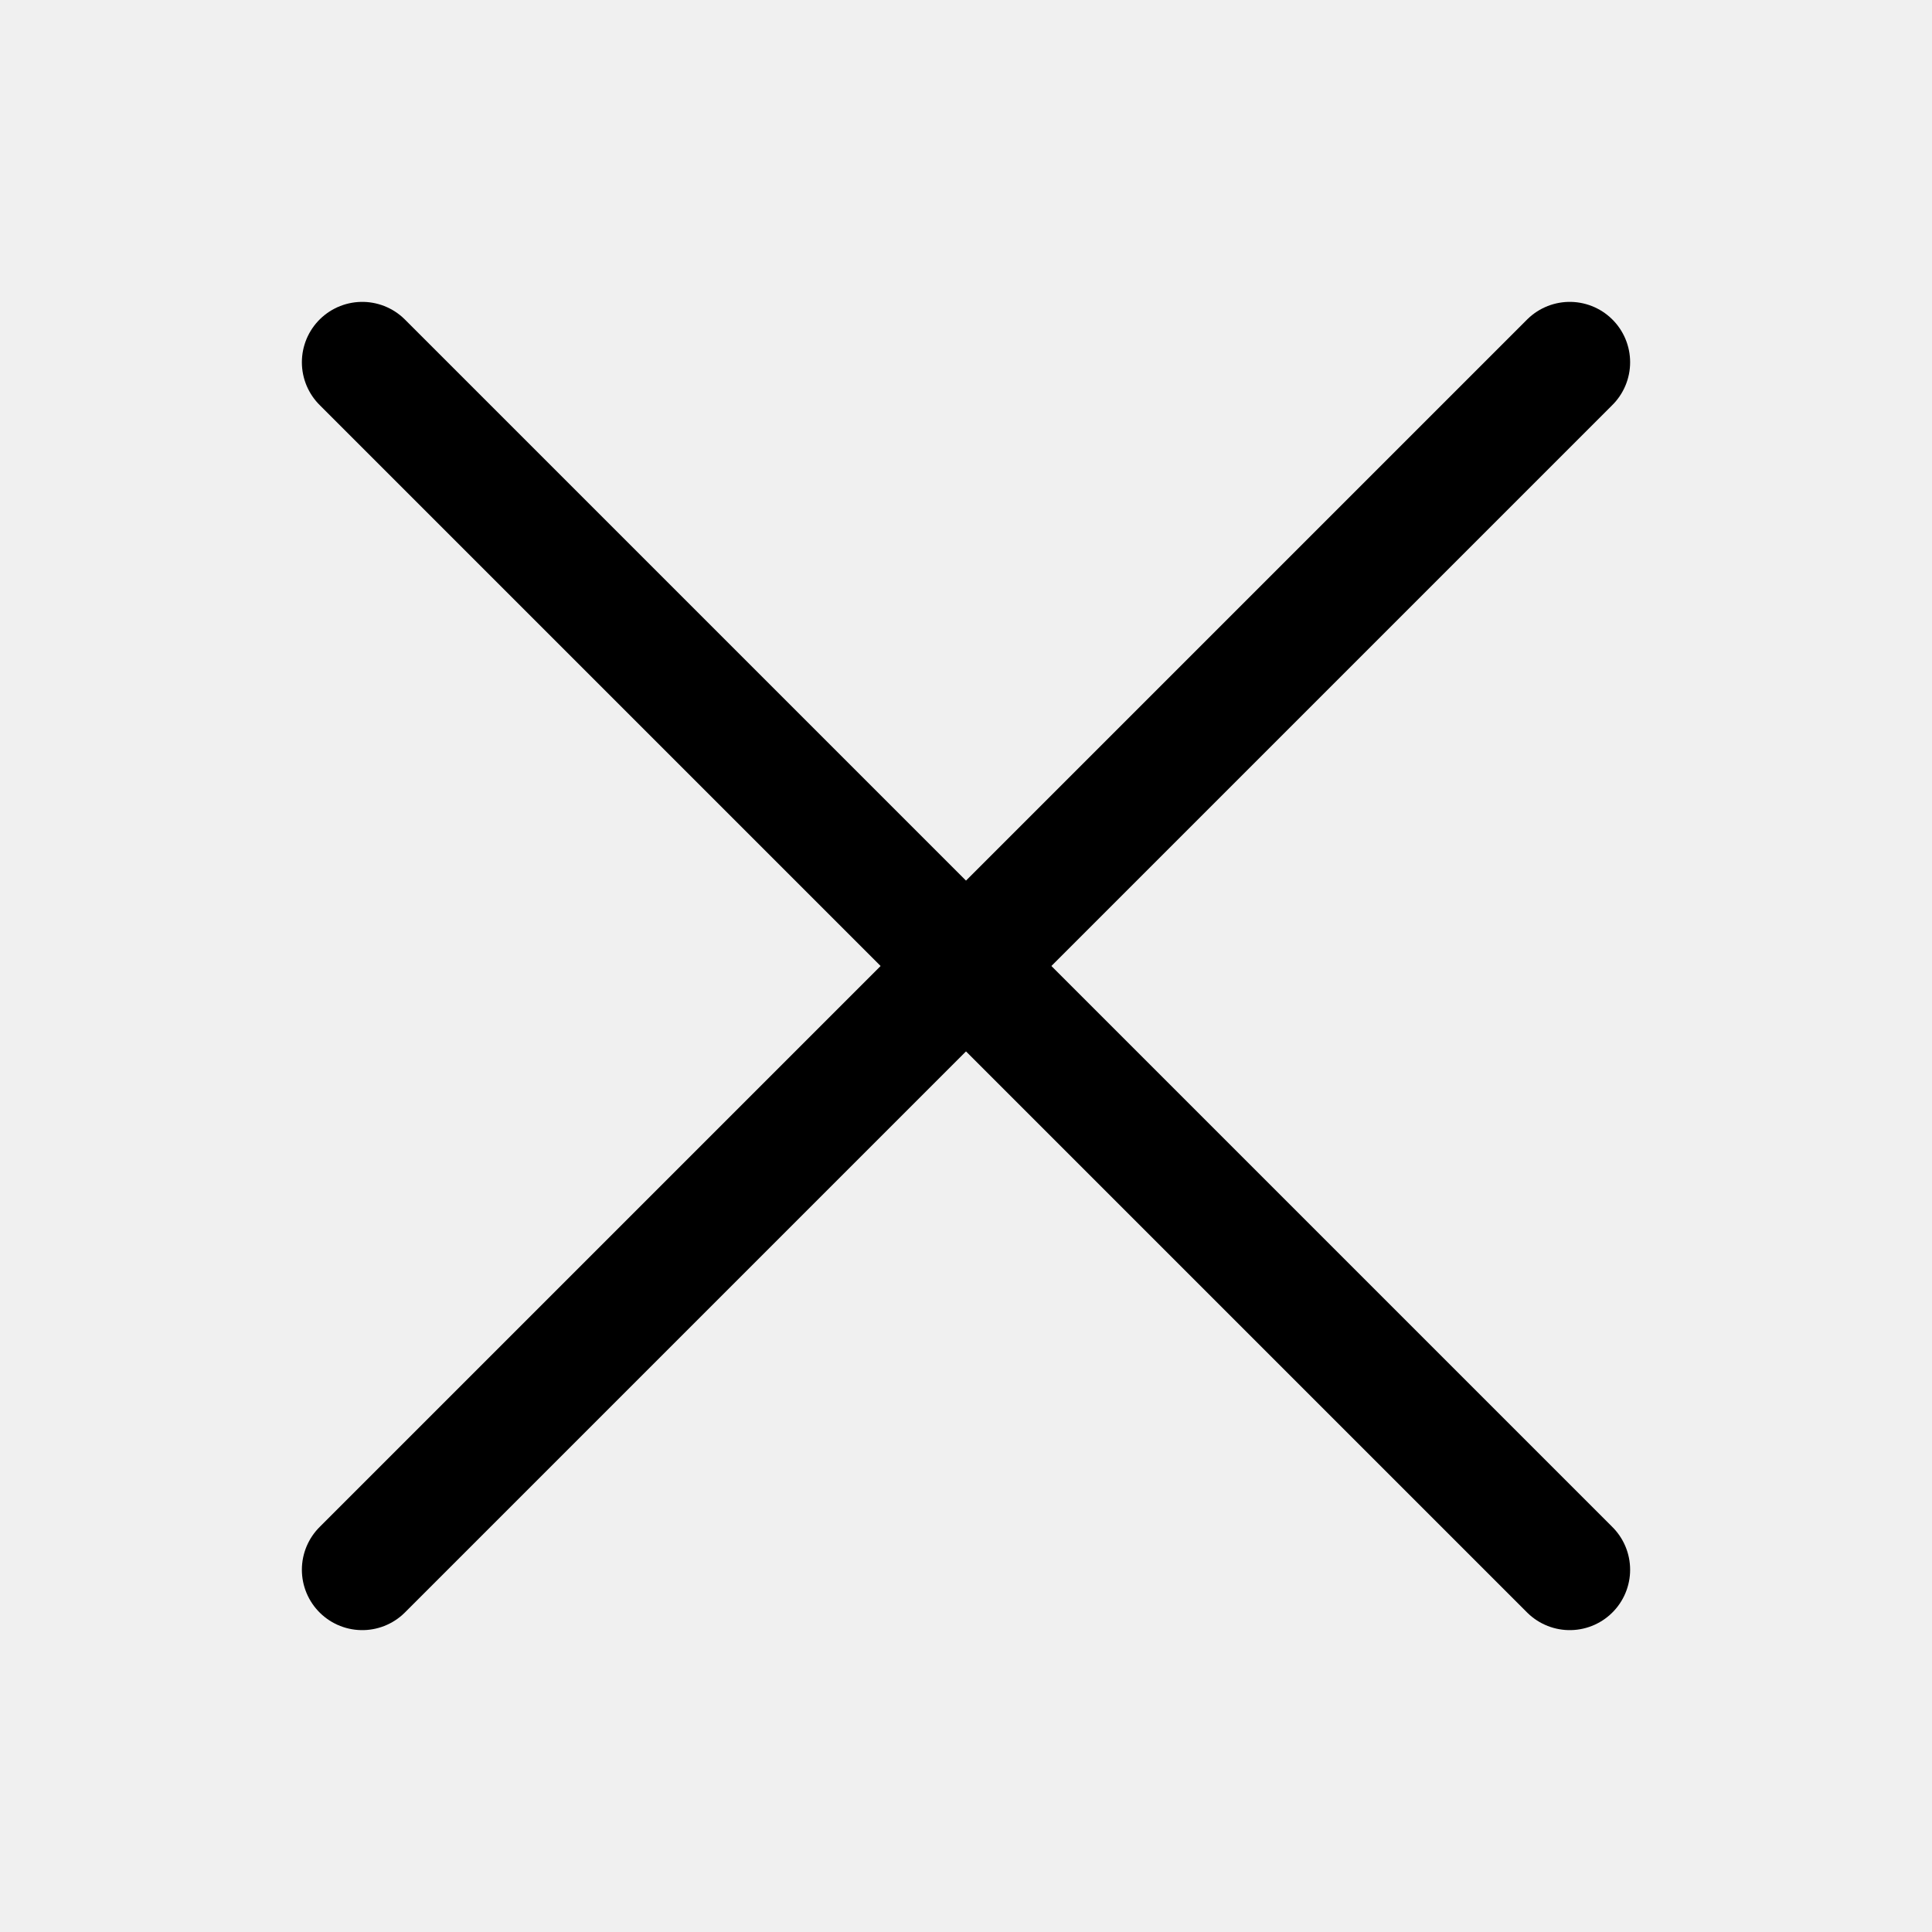
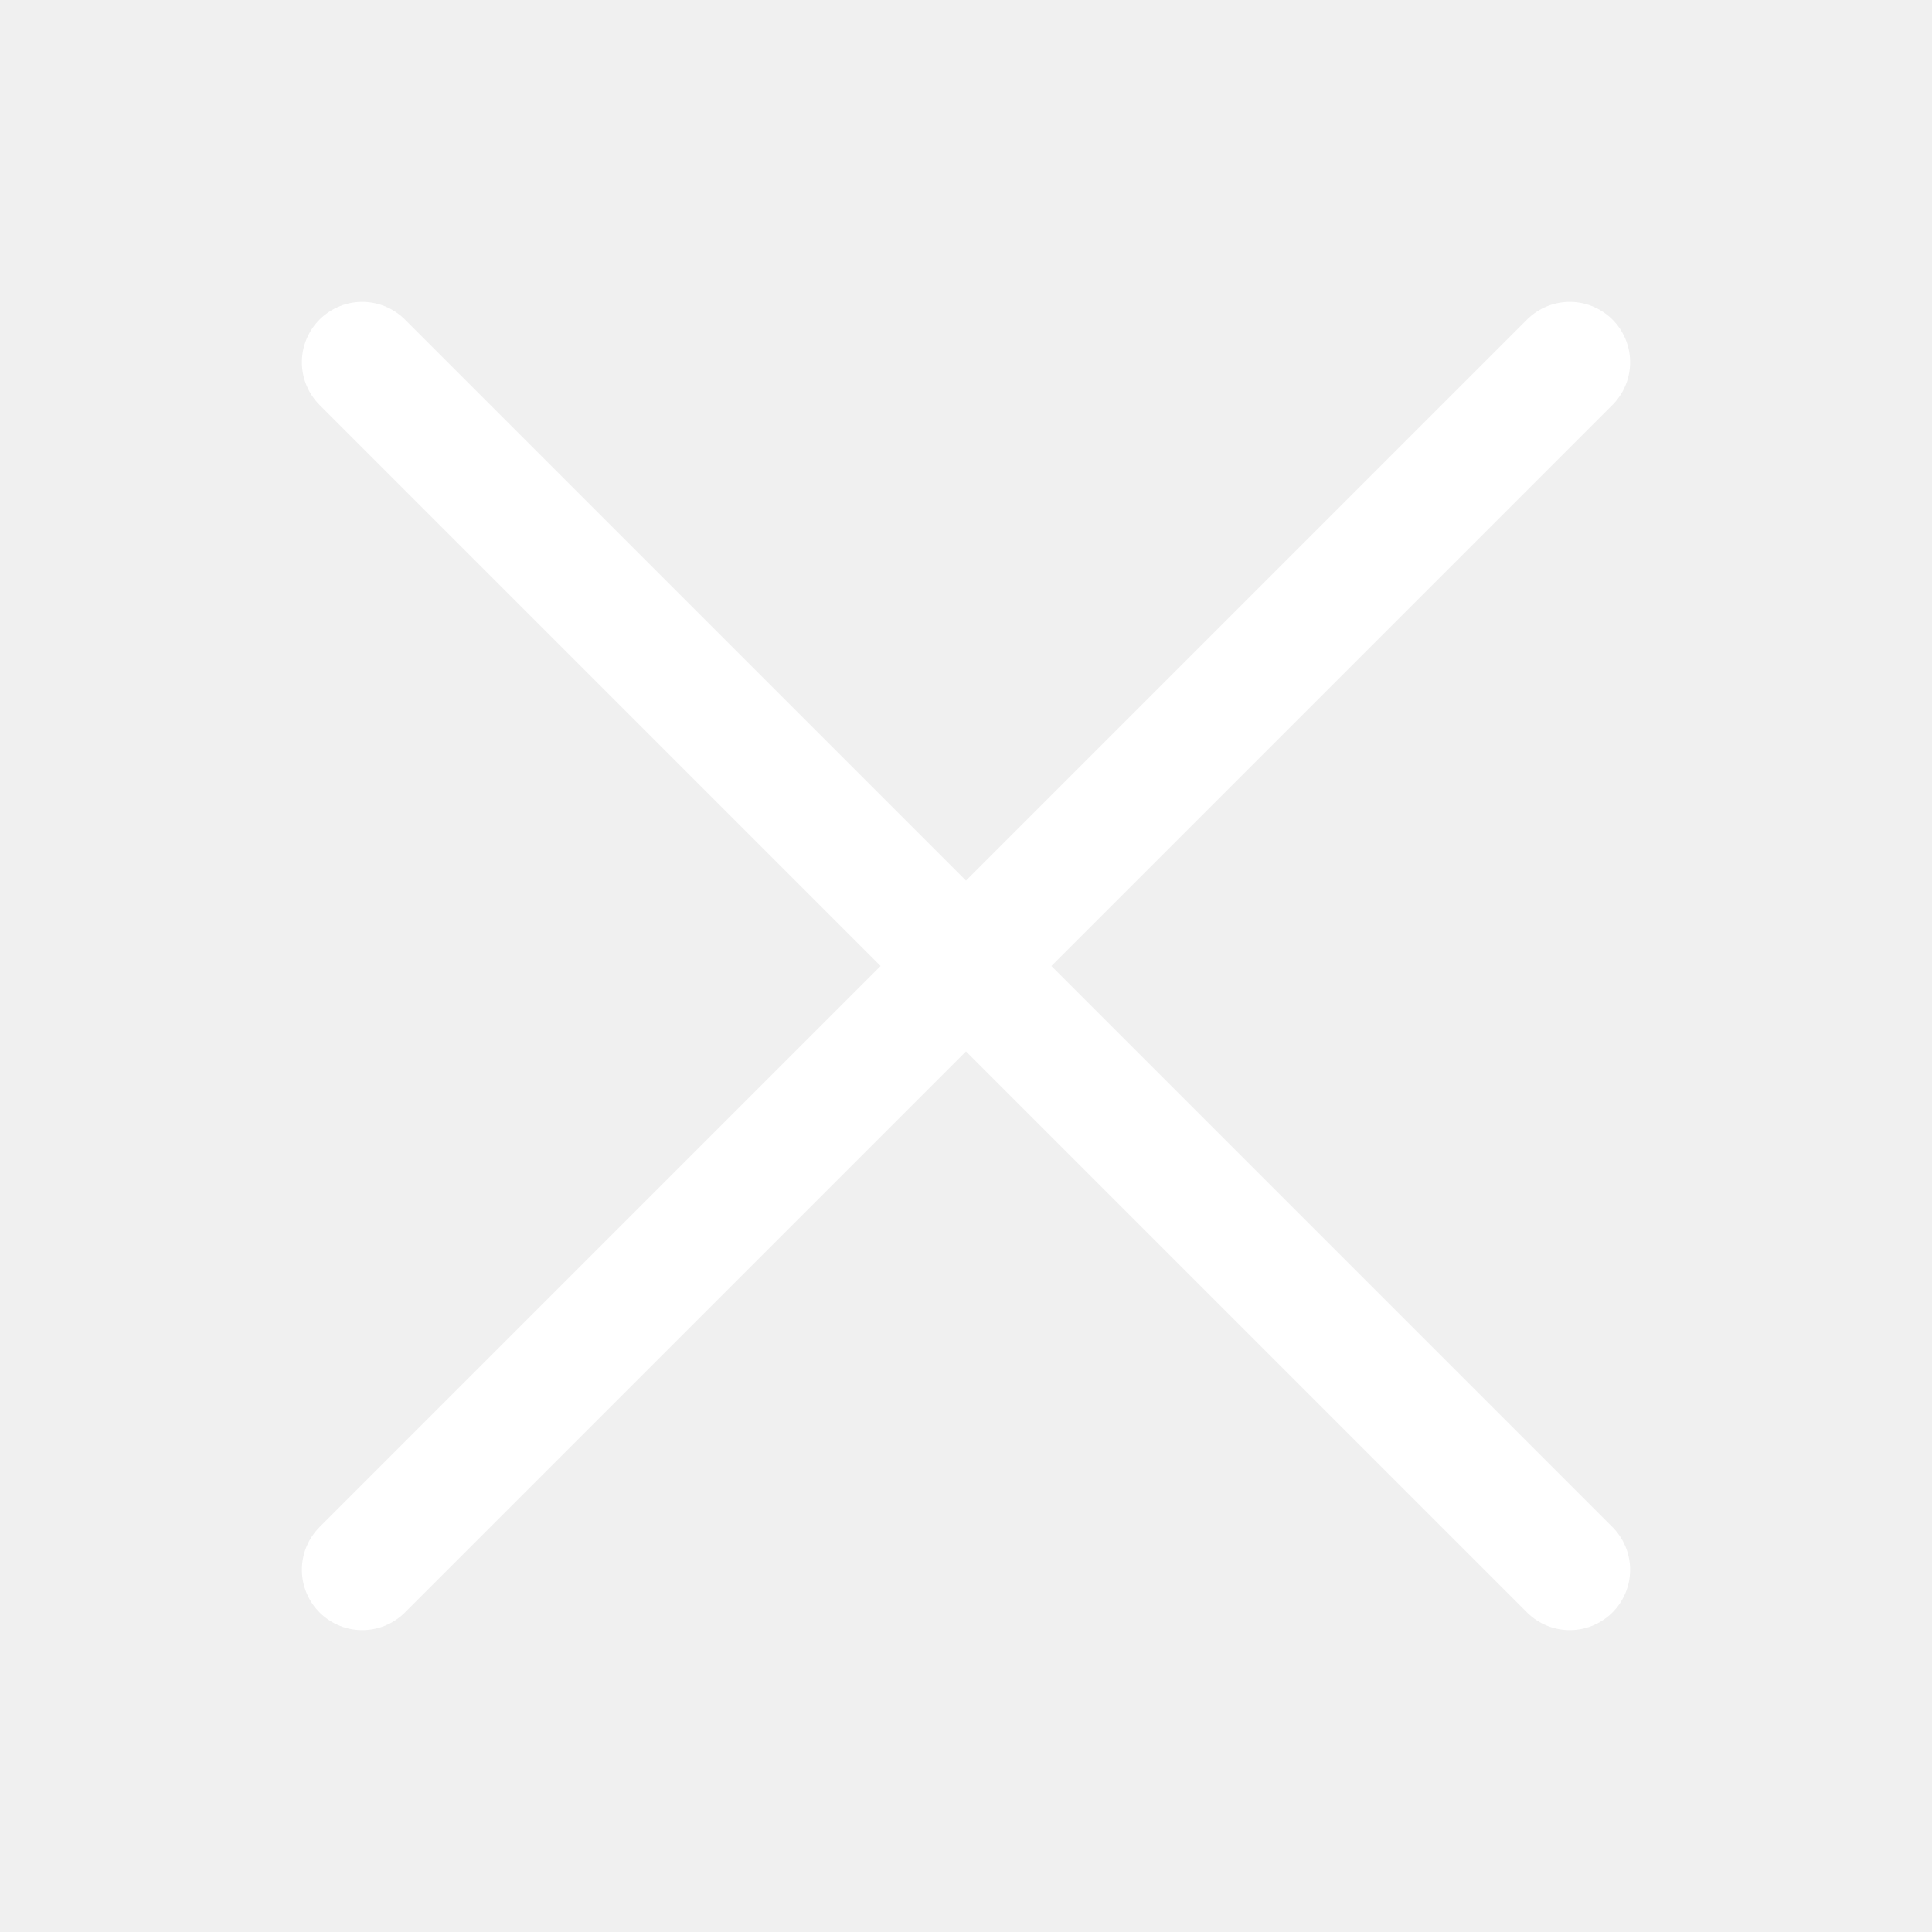
<svg xmlns="http://www.w3.org/2000/svg" width="16" height="16" viewBox="0 0 16 16" fill="none">
-   <path d="M3 3L8 8L3 13" stroke="#000" stroke-linecap="round" />
-   <path d="M13 3L8 8L13 13" stroke="#000" stroke-linecap="round" />
+   <path d="M3 3L8 8L3 13" stroke="#fff" stroke-linecap="round" />
+   <path d="M13 3L8 8L13 13" stroke="#fff" stroke-linecap="round" />
</svg>
